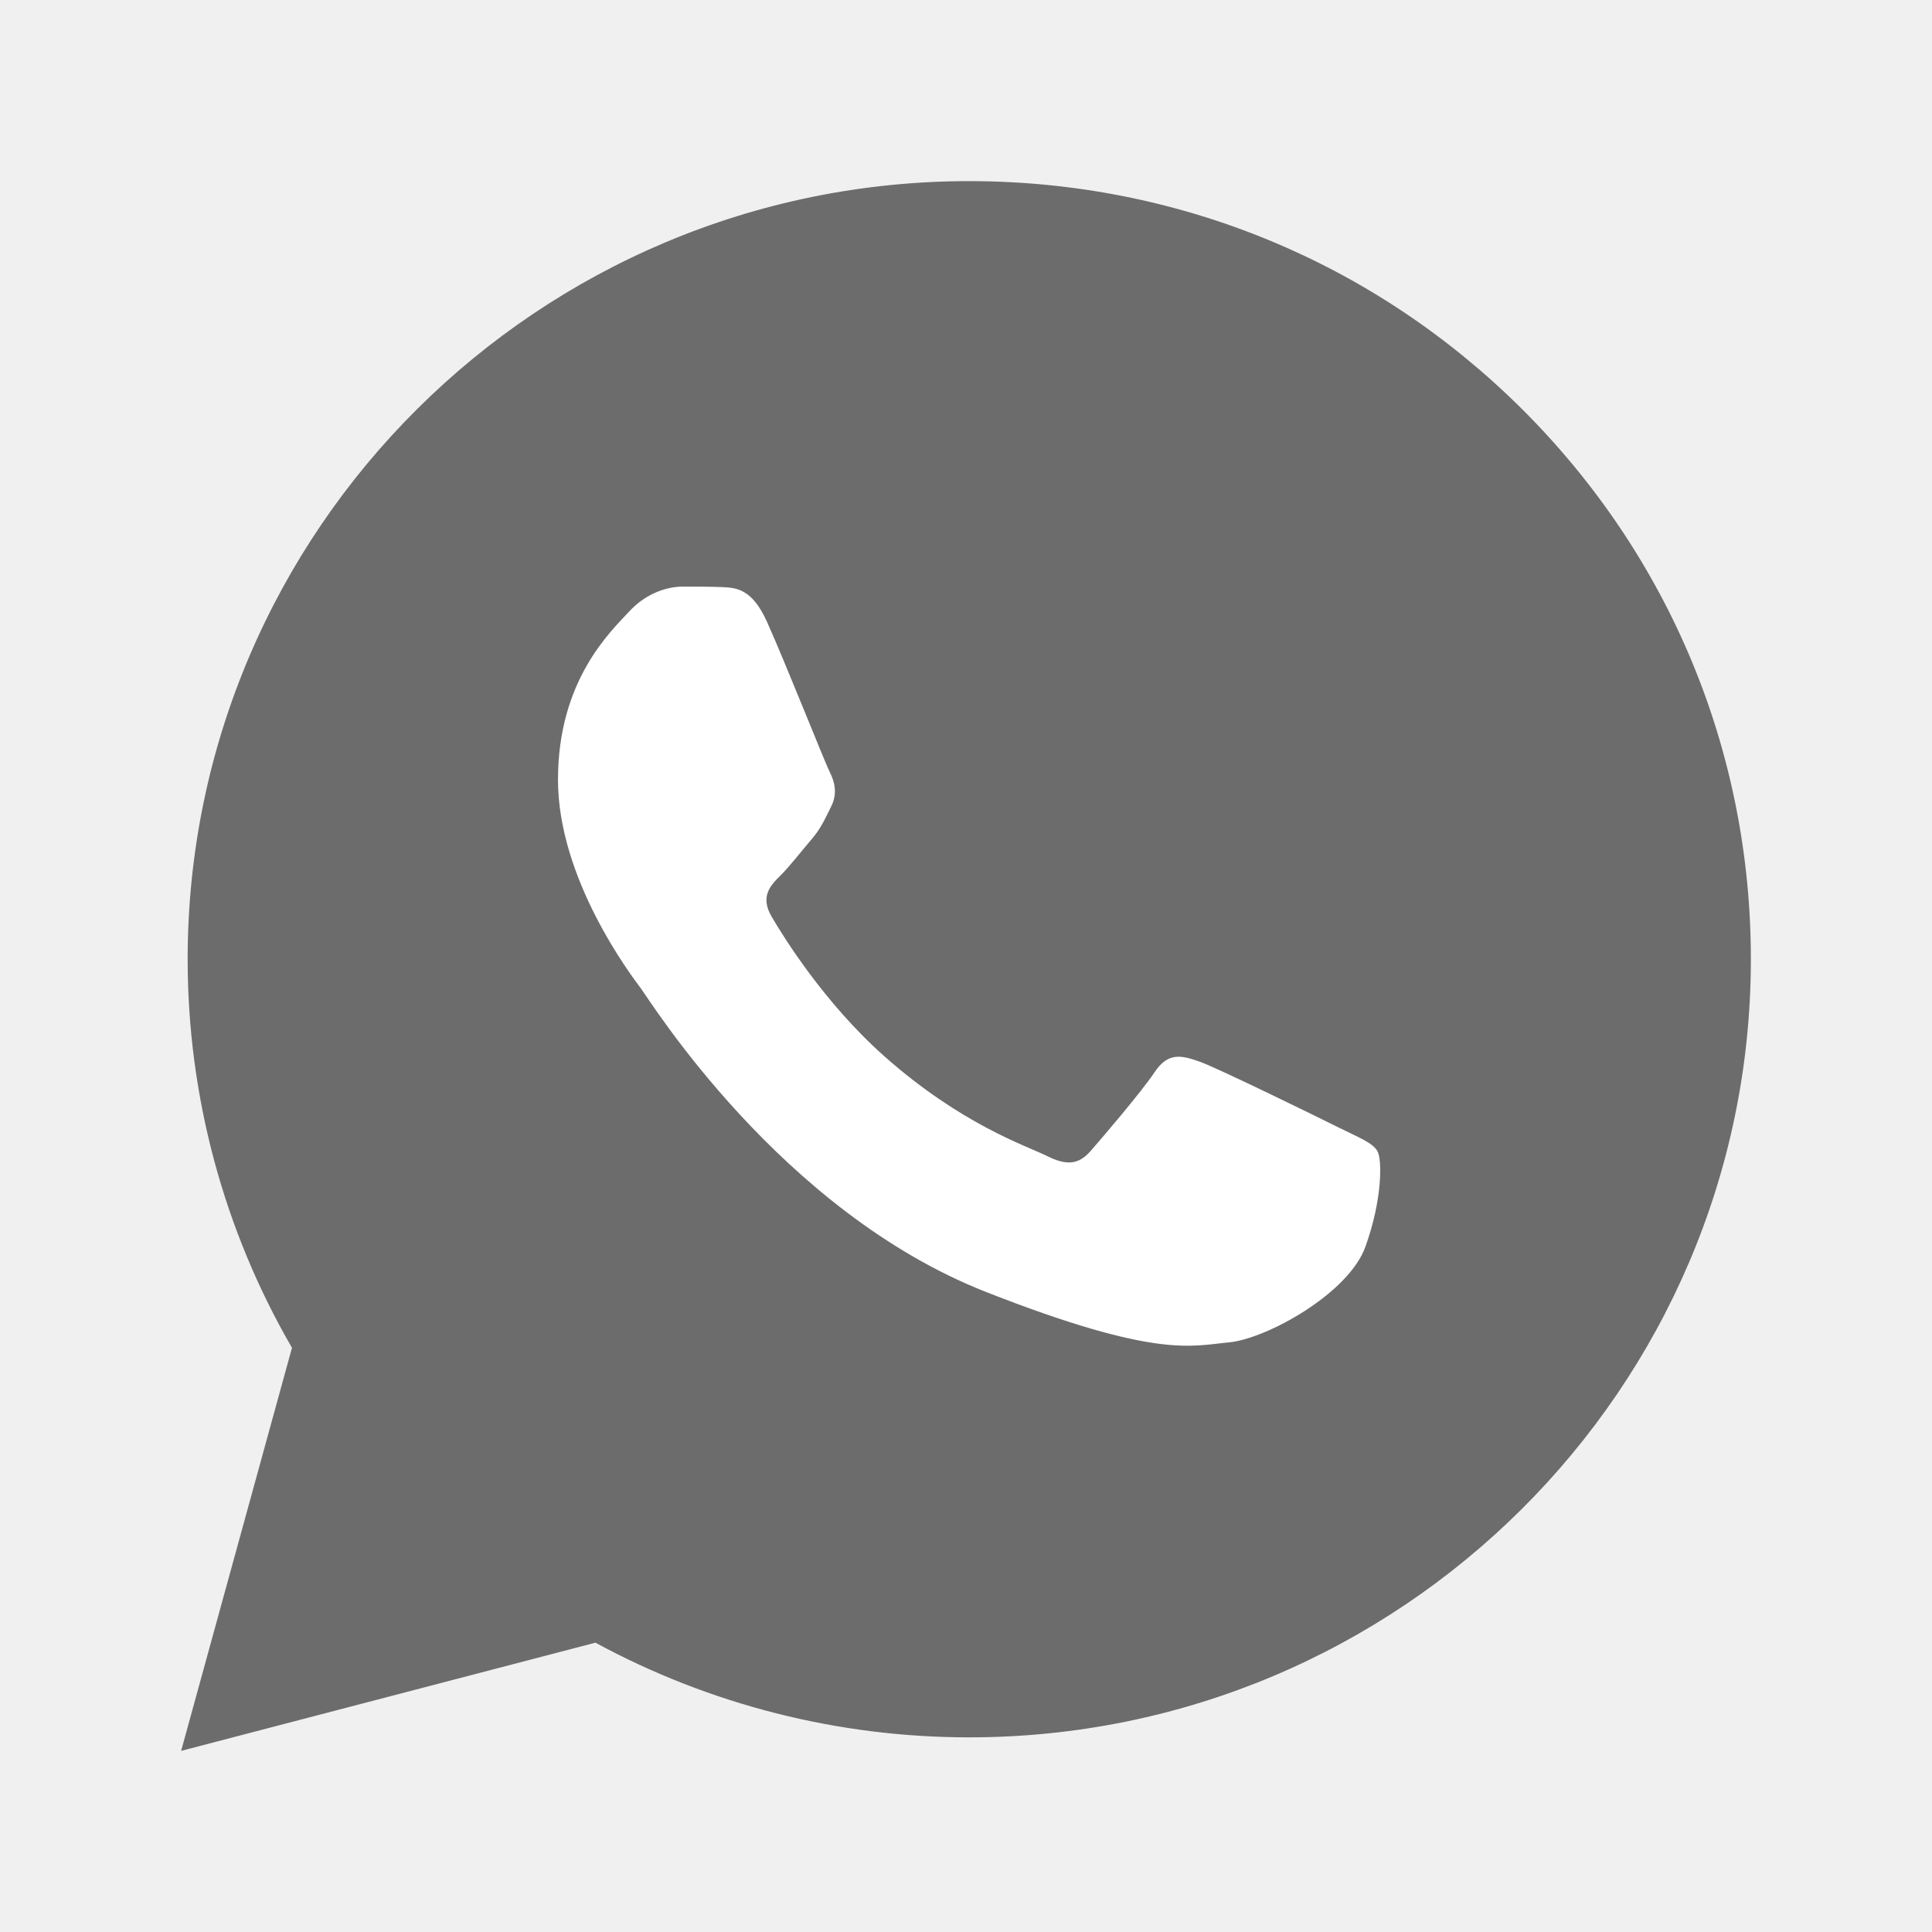
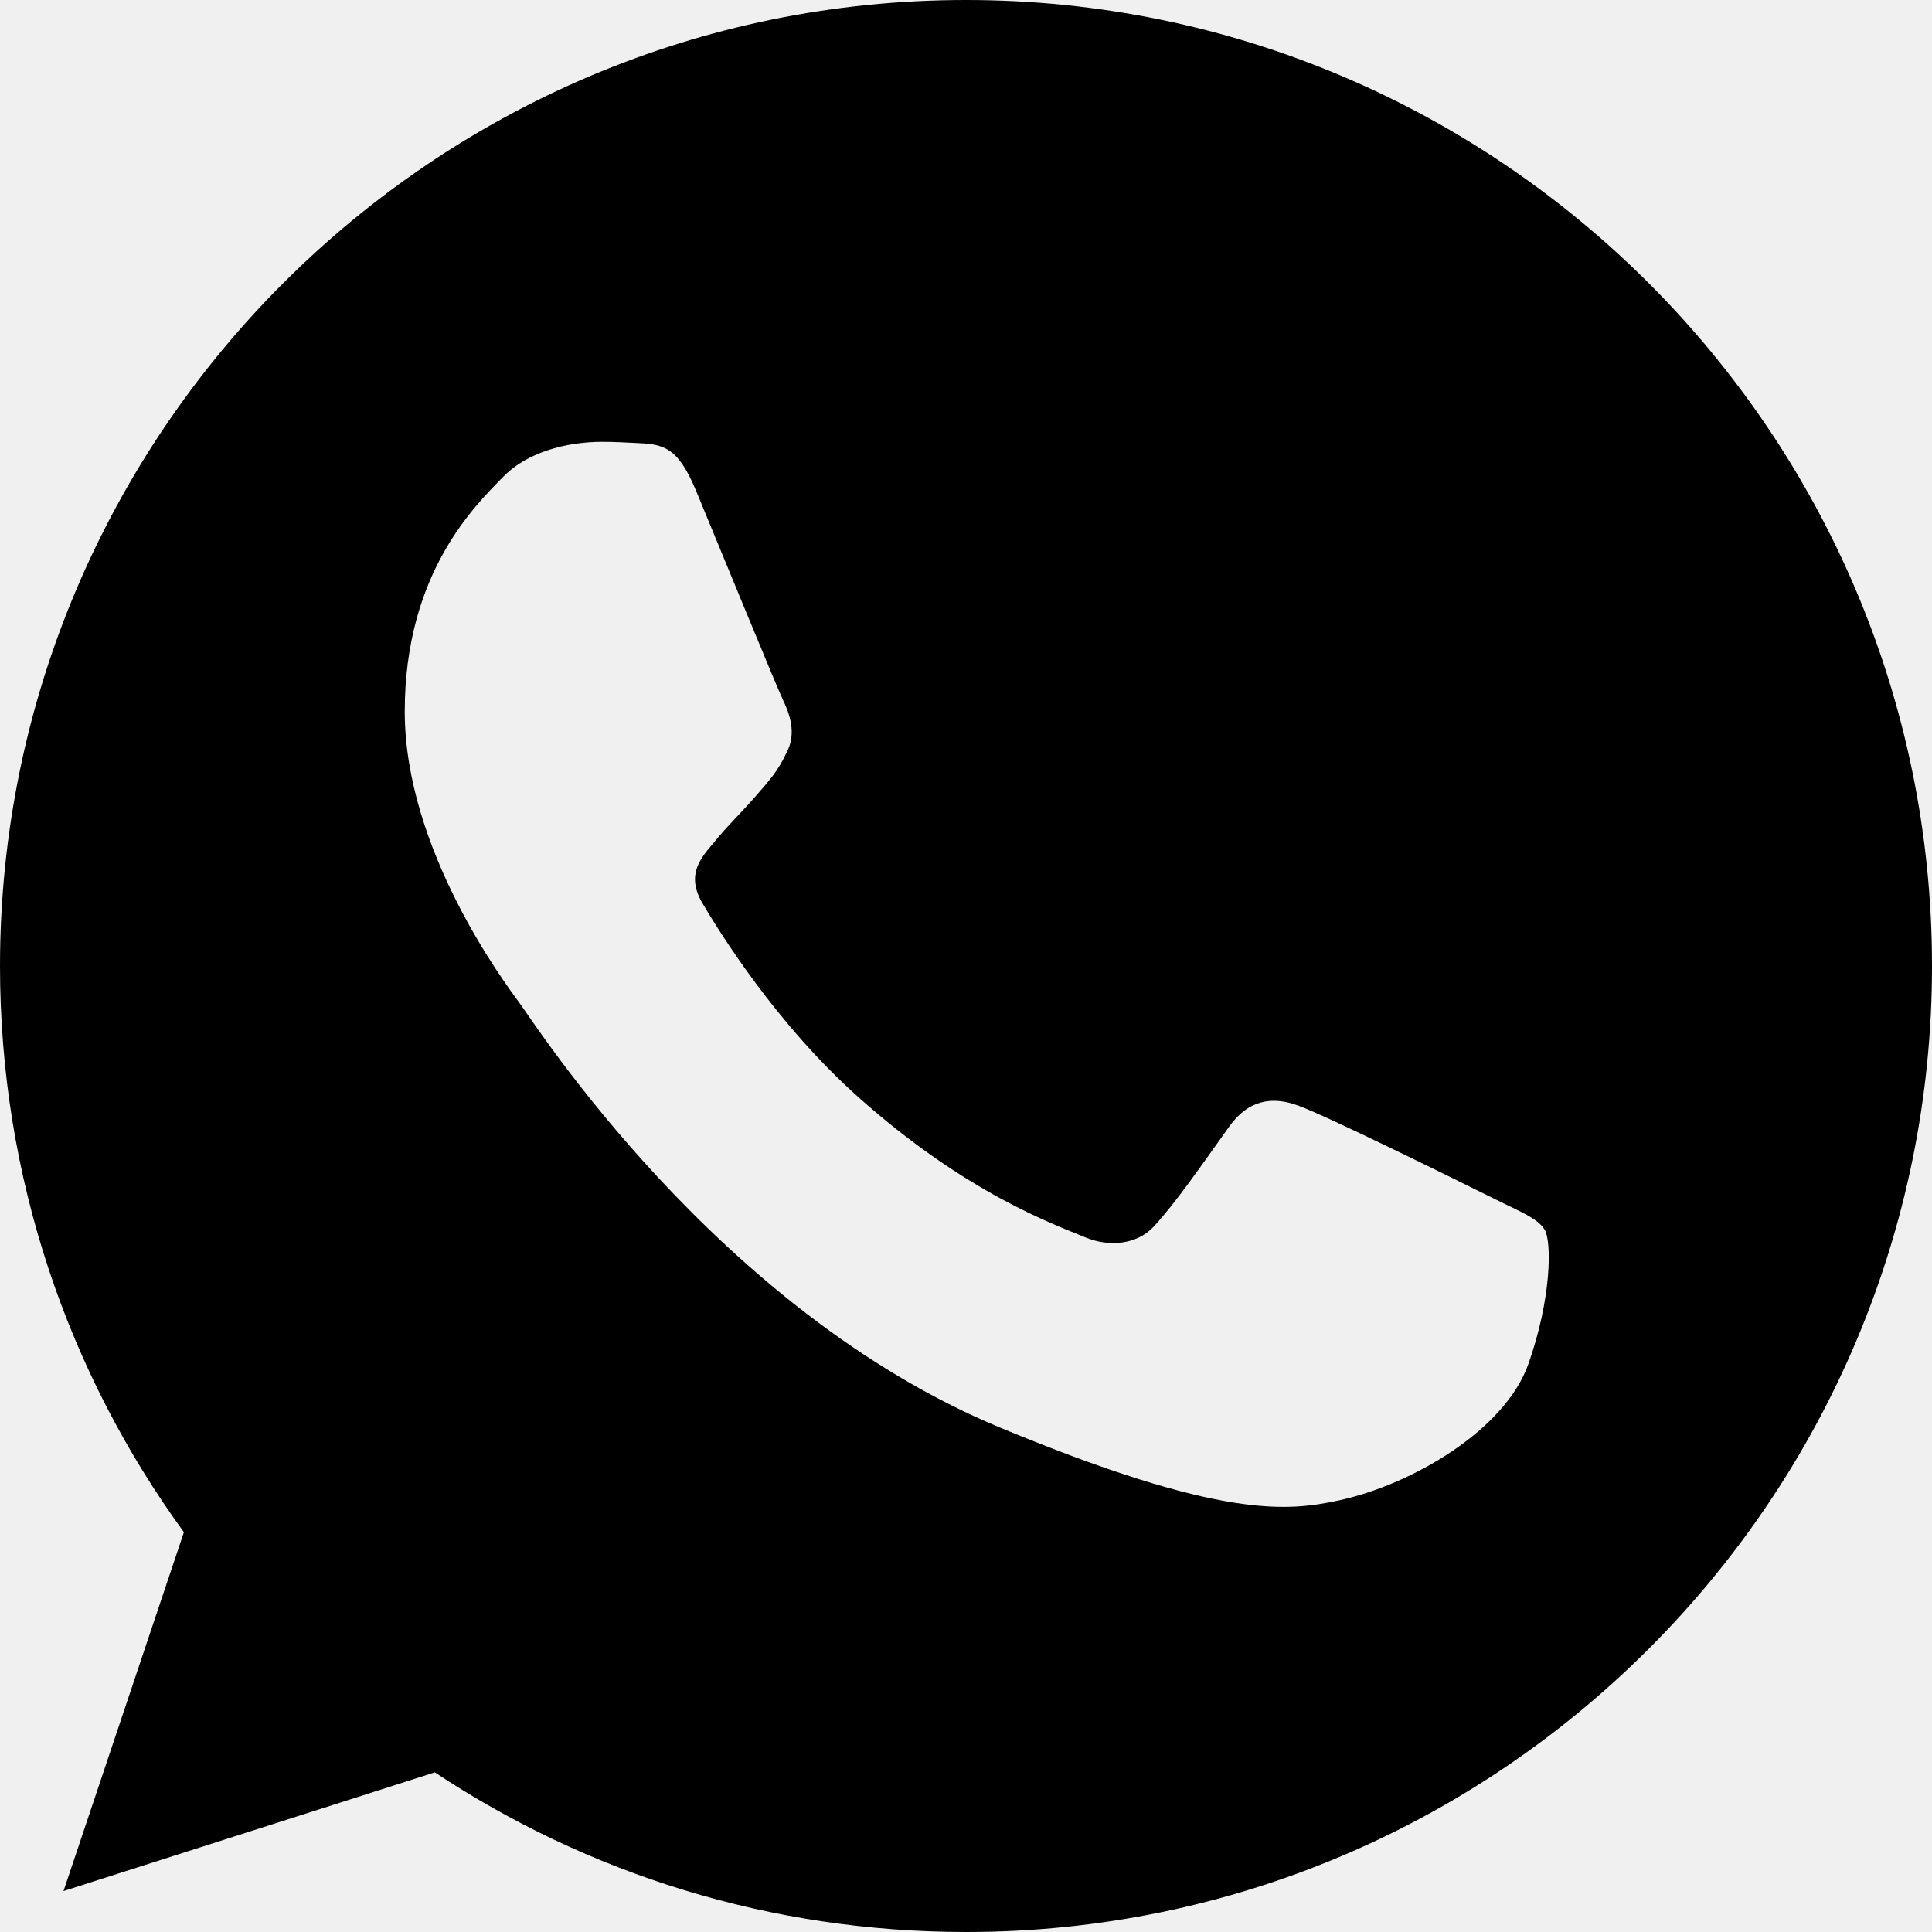
- <svg xmlns="http://www.w3.org/2000/svg" width="16" height="16" viewBox="0 0 16 16" fill="none">
-   <path d="M1.554 7.941C1.554 9.077 1.852 10.185 2.418 11.162L1.5 14.5L4.931 13.604C5.877 14.117 6.941 14.388 8.024 14.388H8.027C11.595 14.388 14.498 11.498 14.5 7.947C14.501 6.225 13.828 4.607 12.606 3.389C11.384 2.172 9.759 1.501 8.027 1.5C4.459 1.5 1.556 4.39 1.554 7.941ZM8.027 14.388C8.027 14.388 8.027 14.388 8.027 14.388V14.388Z" fill="#6C6C6C" />
-   <path fill-rule="evenodd" clip-rule="evenodd" d="M6.352 5.15C6.227 4.872 6.095 4.867 5.975 4.862C5.878 4.858 5.766 4.858 5.654 4.858C5.543 4.858 5.361 4.9 5.208 5.067C5.054 5.233 4.621 5.637 4.621 6.457C4.621 7.278 5.222 8.071 5.305 8.182C5.389 8.294 6.464 10.031 8.167 10.7C9.582 11.255 9.87 11.145 10.177 11.117C10.485 11.089 11.169 10.714 11.308 10.324C11.448 9.935 11.448 9.601 11.406 9.531C11.364 9.462 11.252 9.42 11.085 9.337C10.917 9.253 10.094 8.85 9.94 8.794C9.786 8.739 9.675 8.711 9.563 8.878C9.451 9.045 9.13 9.42 9.033 9.531C8.935 9.643 8.837 9.657 8.67 9.573C8.502 9.49 7.962 9.314 7.322 8.746C6.824 8.303 6.488 7.758 6.39 7.591C6.293 7.424 6.38 7.333 6.464 7.25C6.539 7.176 6.631 7.056 6.715 6.958C6.799 6.861 6.827 6.791 6.883 6.68C6.939 6.569 6.911 6.471 6.869 6.388C6.827 6.304 6.501 5.48 6.352 5.15Z" fill="white" />
+ <svg xmlns="http://www.w3.org/2000/svg" version="1.1" width="512" height="512" x="0" y="0" viewBox="0 0 512 512" style="enable-background:new 0 0 512 512" xml:space="preserve" class="">
+   <g>
+     <path d="M256.064 0h-.128C114.784 0 0 114.816 0 256c0 56 18.048 107.904 48.736 150.048l-31.904 95.104 98.4-31.456C155.712 496.512 204 512 256.064 512 397.216 512 512 397.152 512 256S397.216 0 256.064 0zm148.96 361.504c-6.176 17.44-30.688 31.904-50.24 36.128-13.376 2.848-30.848 5.12-89.664-19.264-75.232-31.168-123.68-107.616-127.456-112.576-3.616-4.96-30.4-40.48-30.4-77.216s18.656-54.624 26.176-62.304c6.176-6.304 16.384-9.184 26.176-9.184 3.168 0 6.016.16 8.576.288 7.52.32 11.296.768 16.256 12.64 6.176 14.88 21.216 51.616 23.008 55.392 1.824 3.776 3.648 8.896 1.088 13.856-2.4 5.12-4.512 7.392-8.288 11.744-3.776 4.352-7.36 7.68-11.136 12.352-3.456 4.064-7.36 8.416-3.008 15.936 4.352 7.36 19.392 31.904 41.536 51.616 28.576 25.44 51.744 33.568 60.032 37.024 6.176 2.56 13.536 1.952 18.048-2.848 5.728-6.176 12.8-16.416 20-26.496 5.12-7.232 11.584-8.128 18.368-5.568 6.912 2.4 43.488 20.48 51.008 24.224 7.52 3.776 12.48 5.568 14.304 8.736 1.792 3.168 1.792 18.048-4.384 35.52z" fill="#000000" opacity="1" data-original="#000000" class="" />
+   </g>
</svg>
